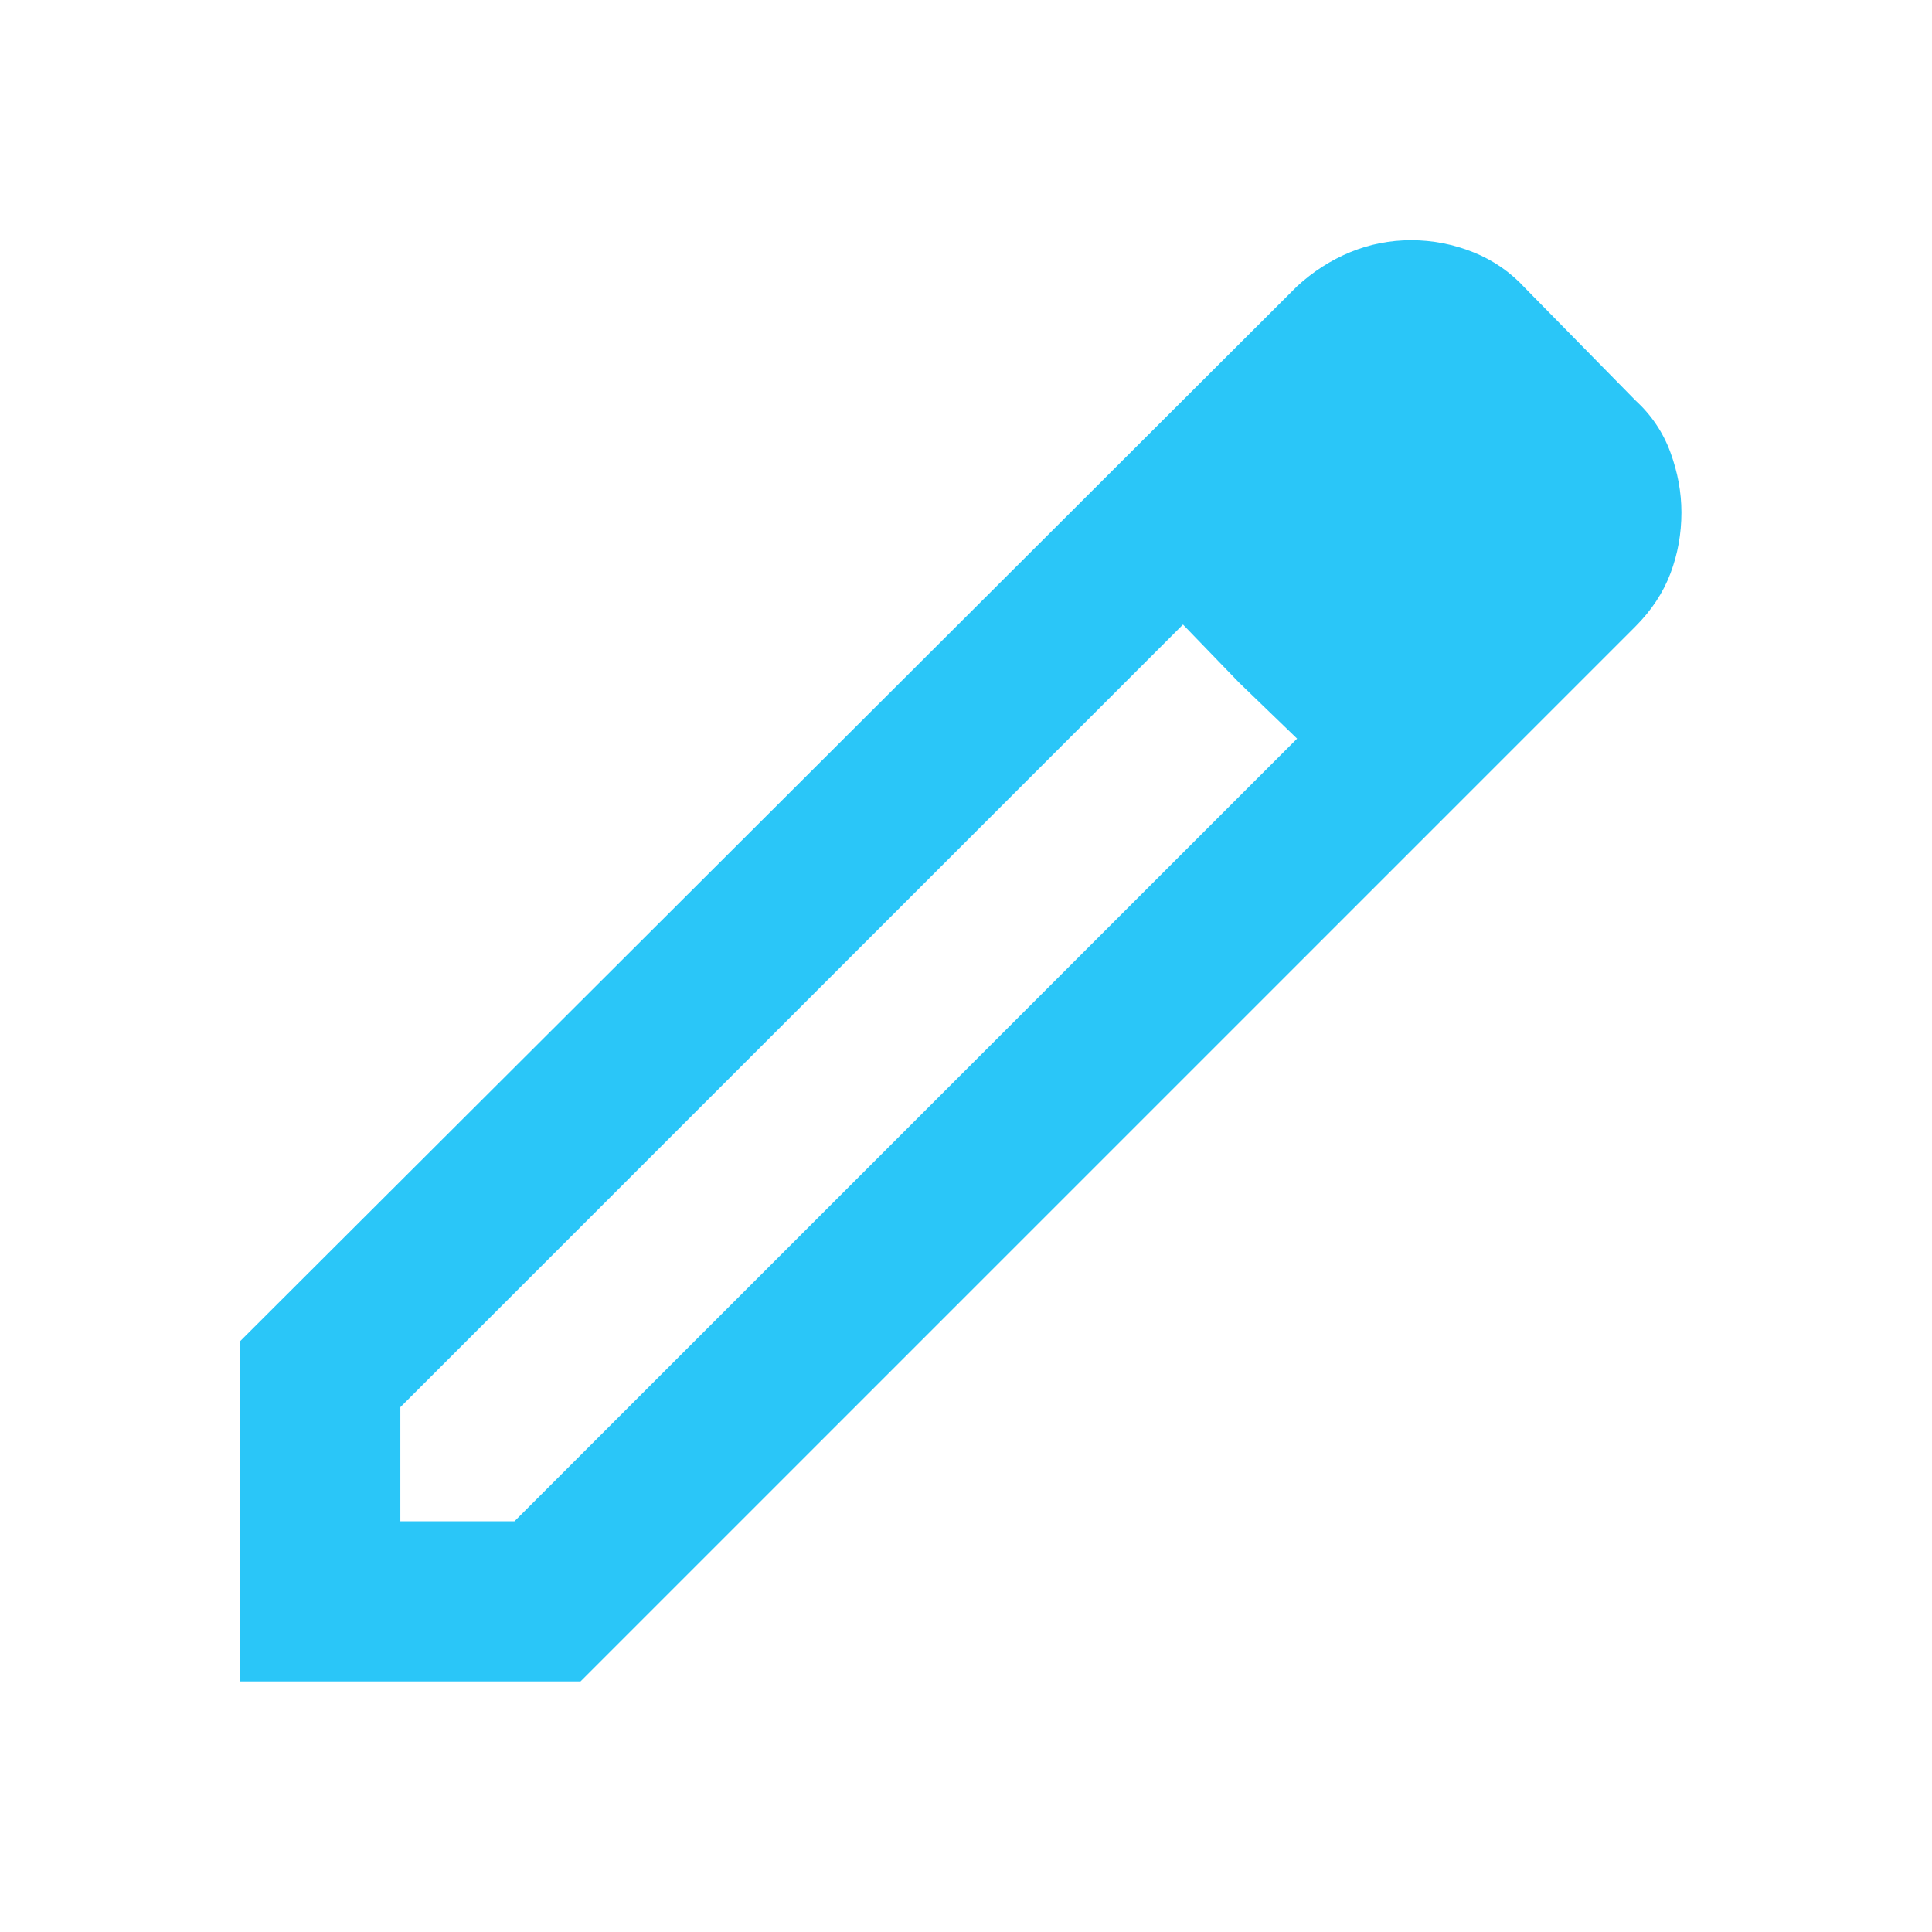
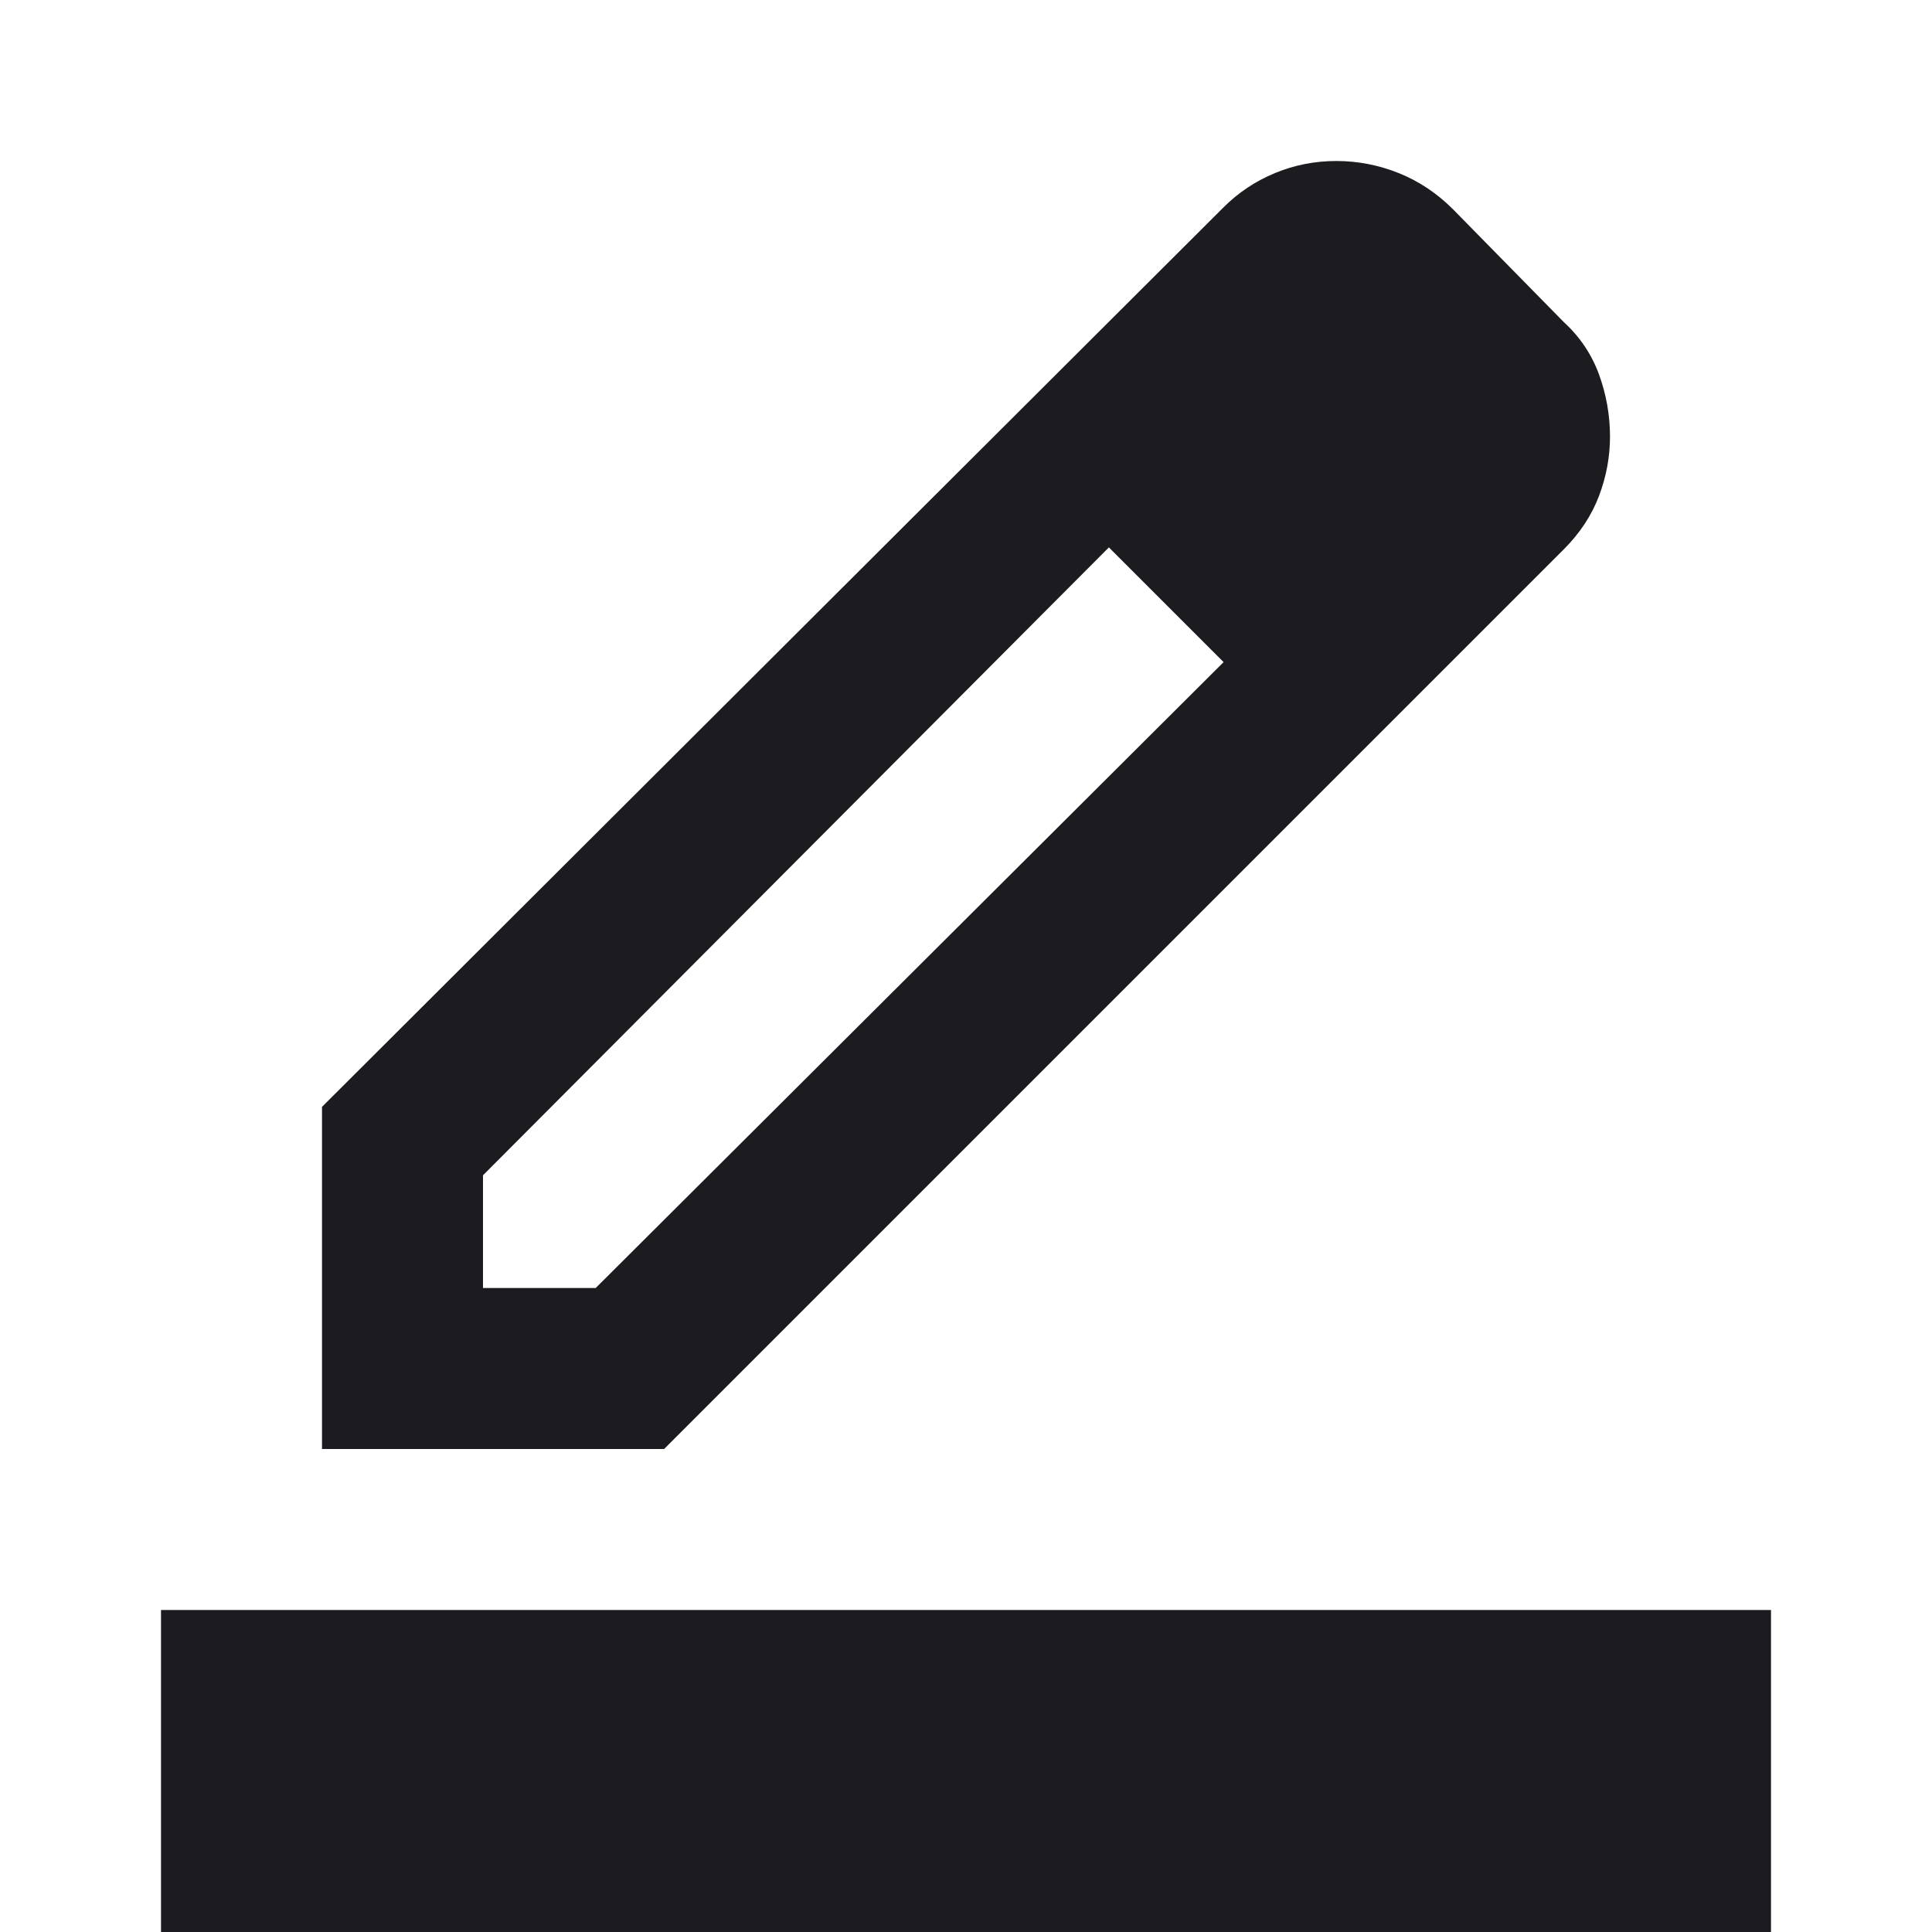
- <svg xmlns="http://www.w3.org/2000/svg" width="73" height="73" viewBox="0 0 73 73" fill="none">
-   <mask id="mask0_66_120" style="mask-type:alpha" maskUnits="userSpaceOnUse" x="0" y="0" width="73" height="73">
-     <rect width="72.608" height="72.608" fill="#D9D9D9" />
+ <svg xmlns="http://www.w3.org/2000/svg" width="24" height="24" viewBox="0 0 24 24" fill="none">
+   <mask id="mask0_110_1736" style="mask-type:alpha" maskUnits="userSpaceOnUse" x="0" y="0" width="24" height="24">
+     <rect width="24" height="24" fill="#D9D9D9" />
  </mask>
-   <g mask="url(#mask0_66_120)">
-     <path d="M15.127 57.481H19.438L49.01 27.909L44.699 23.598L15.127 53.17V57.481ZM9.076 63.532V50.674L49.01 10.816C49.615 10.261 50.283 9.832 51.014 9.53C51.746 9.227 52.515 9.076 53.321 9.076C54.128 9.076 54.91 9.227 55.666 9.53C56.422 9.832 57.078 10.286 57.632 10.891L61.792 15.127C62.397 15.681 62.839 16.337 63.116 17.093C63.393 17.849 63.532 18.606 63.532 19.362C63.532 20.169 63.393 20.938 63.116 21.669C62.839 22.4 62.397 23.068 61.792 23.673L21.934 63.532H9.076ZM46.817 25.791L44.699 23.598L49.01 27.909L46.817 25.791Z" fill="#2AC6F8" />
+   <g mask="url(#mask0_110_1736)">
+     <path d="M2 24V20H22V24H2ZM6 16H7.4L15.2 8.225L13.775 6.8L6 14.6V16ZM4 18V13.75L15.2 2.575C15.383 2.392 15.596 2.25 15.838 2.15C16.079 2.05 16.333 2 16.6 2C16.867 2 17.125 2.05 17.375 2.15C17.625 2.25 17.85 2.4 18.05 2.6L19.425 4C19.625 4.183 19.771 4.4 19.863 4.65C19.954 4.9 20 5.158 20 5.425C20 5.675 19.954 5.921 19.863 6.162C19.771 6.404 19.625 6.625 19.425 6.825L8.25 18H4Z" fill="#1C1B1F" />
  </g>
</svg>
